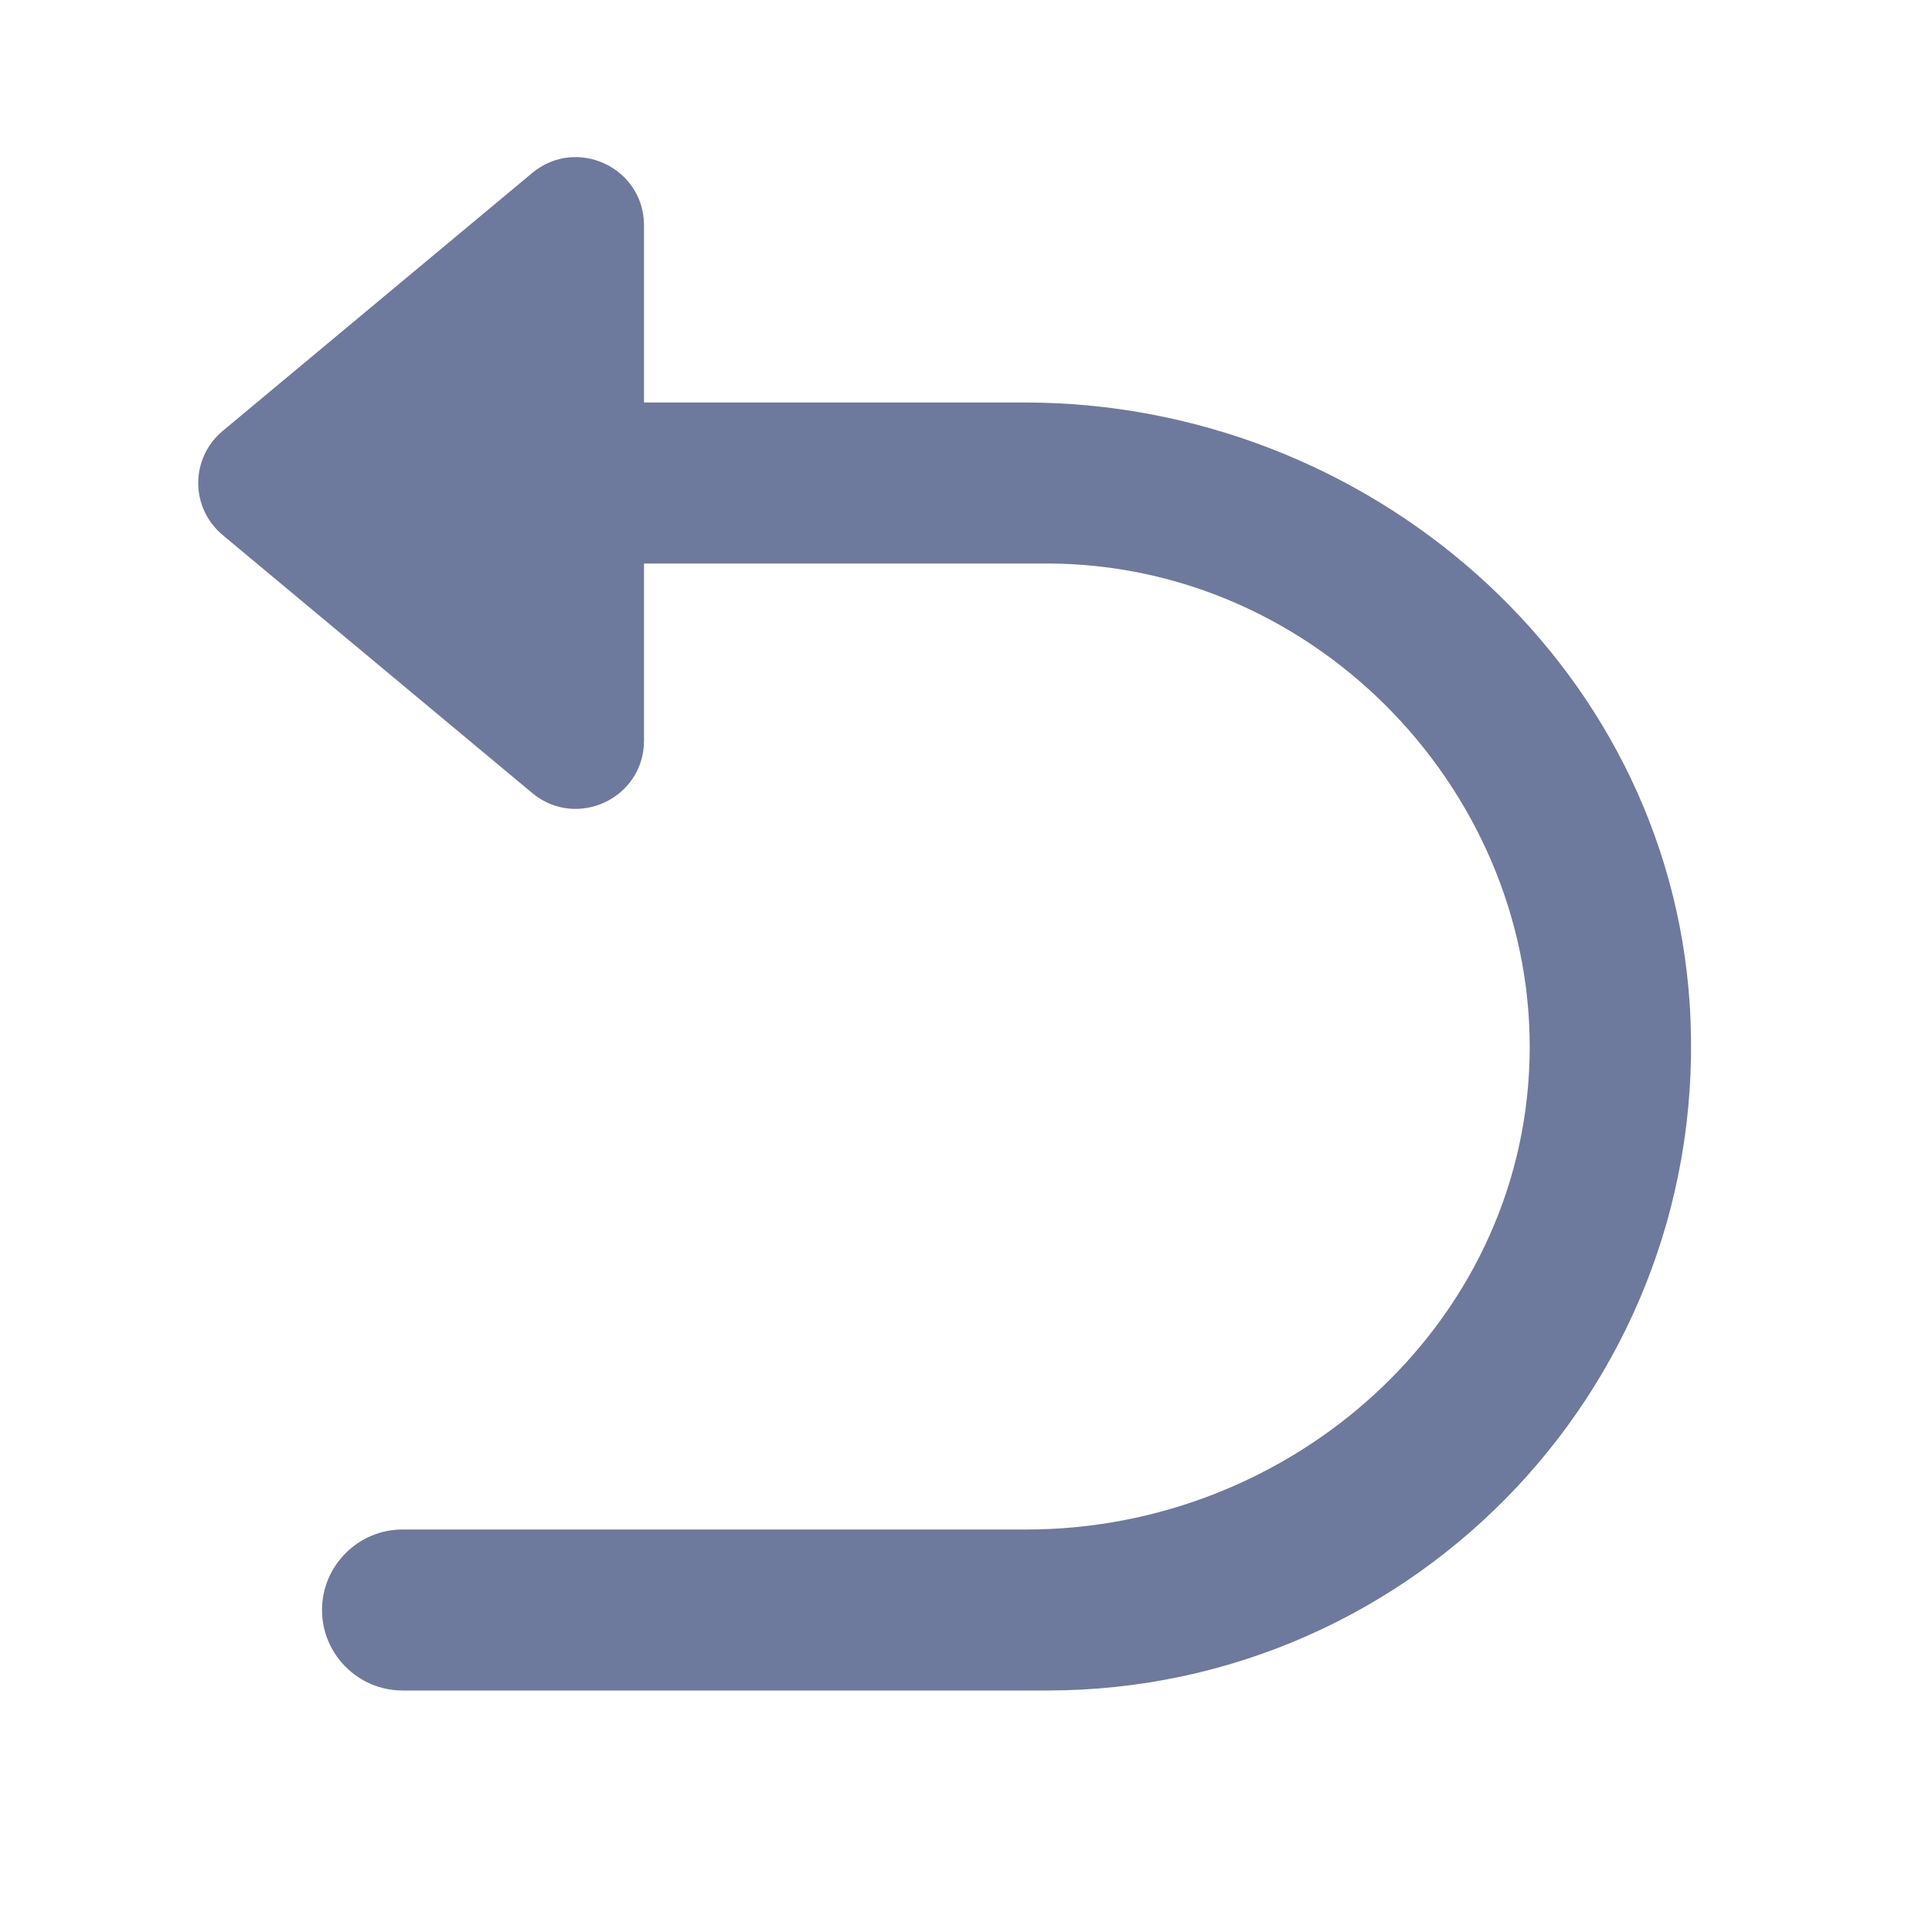
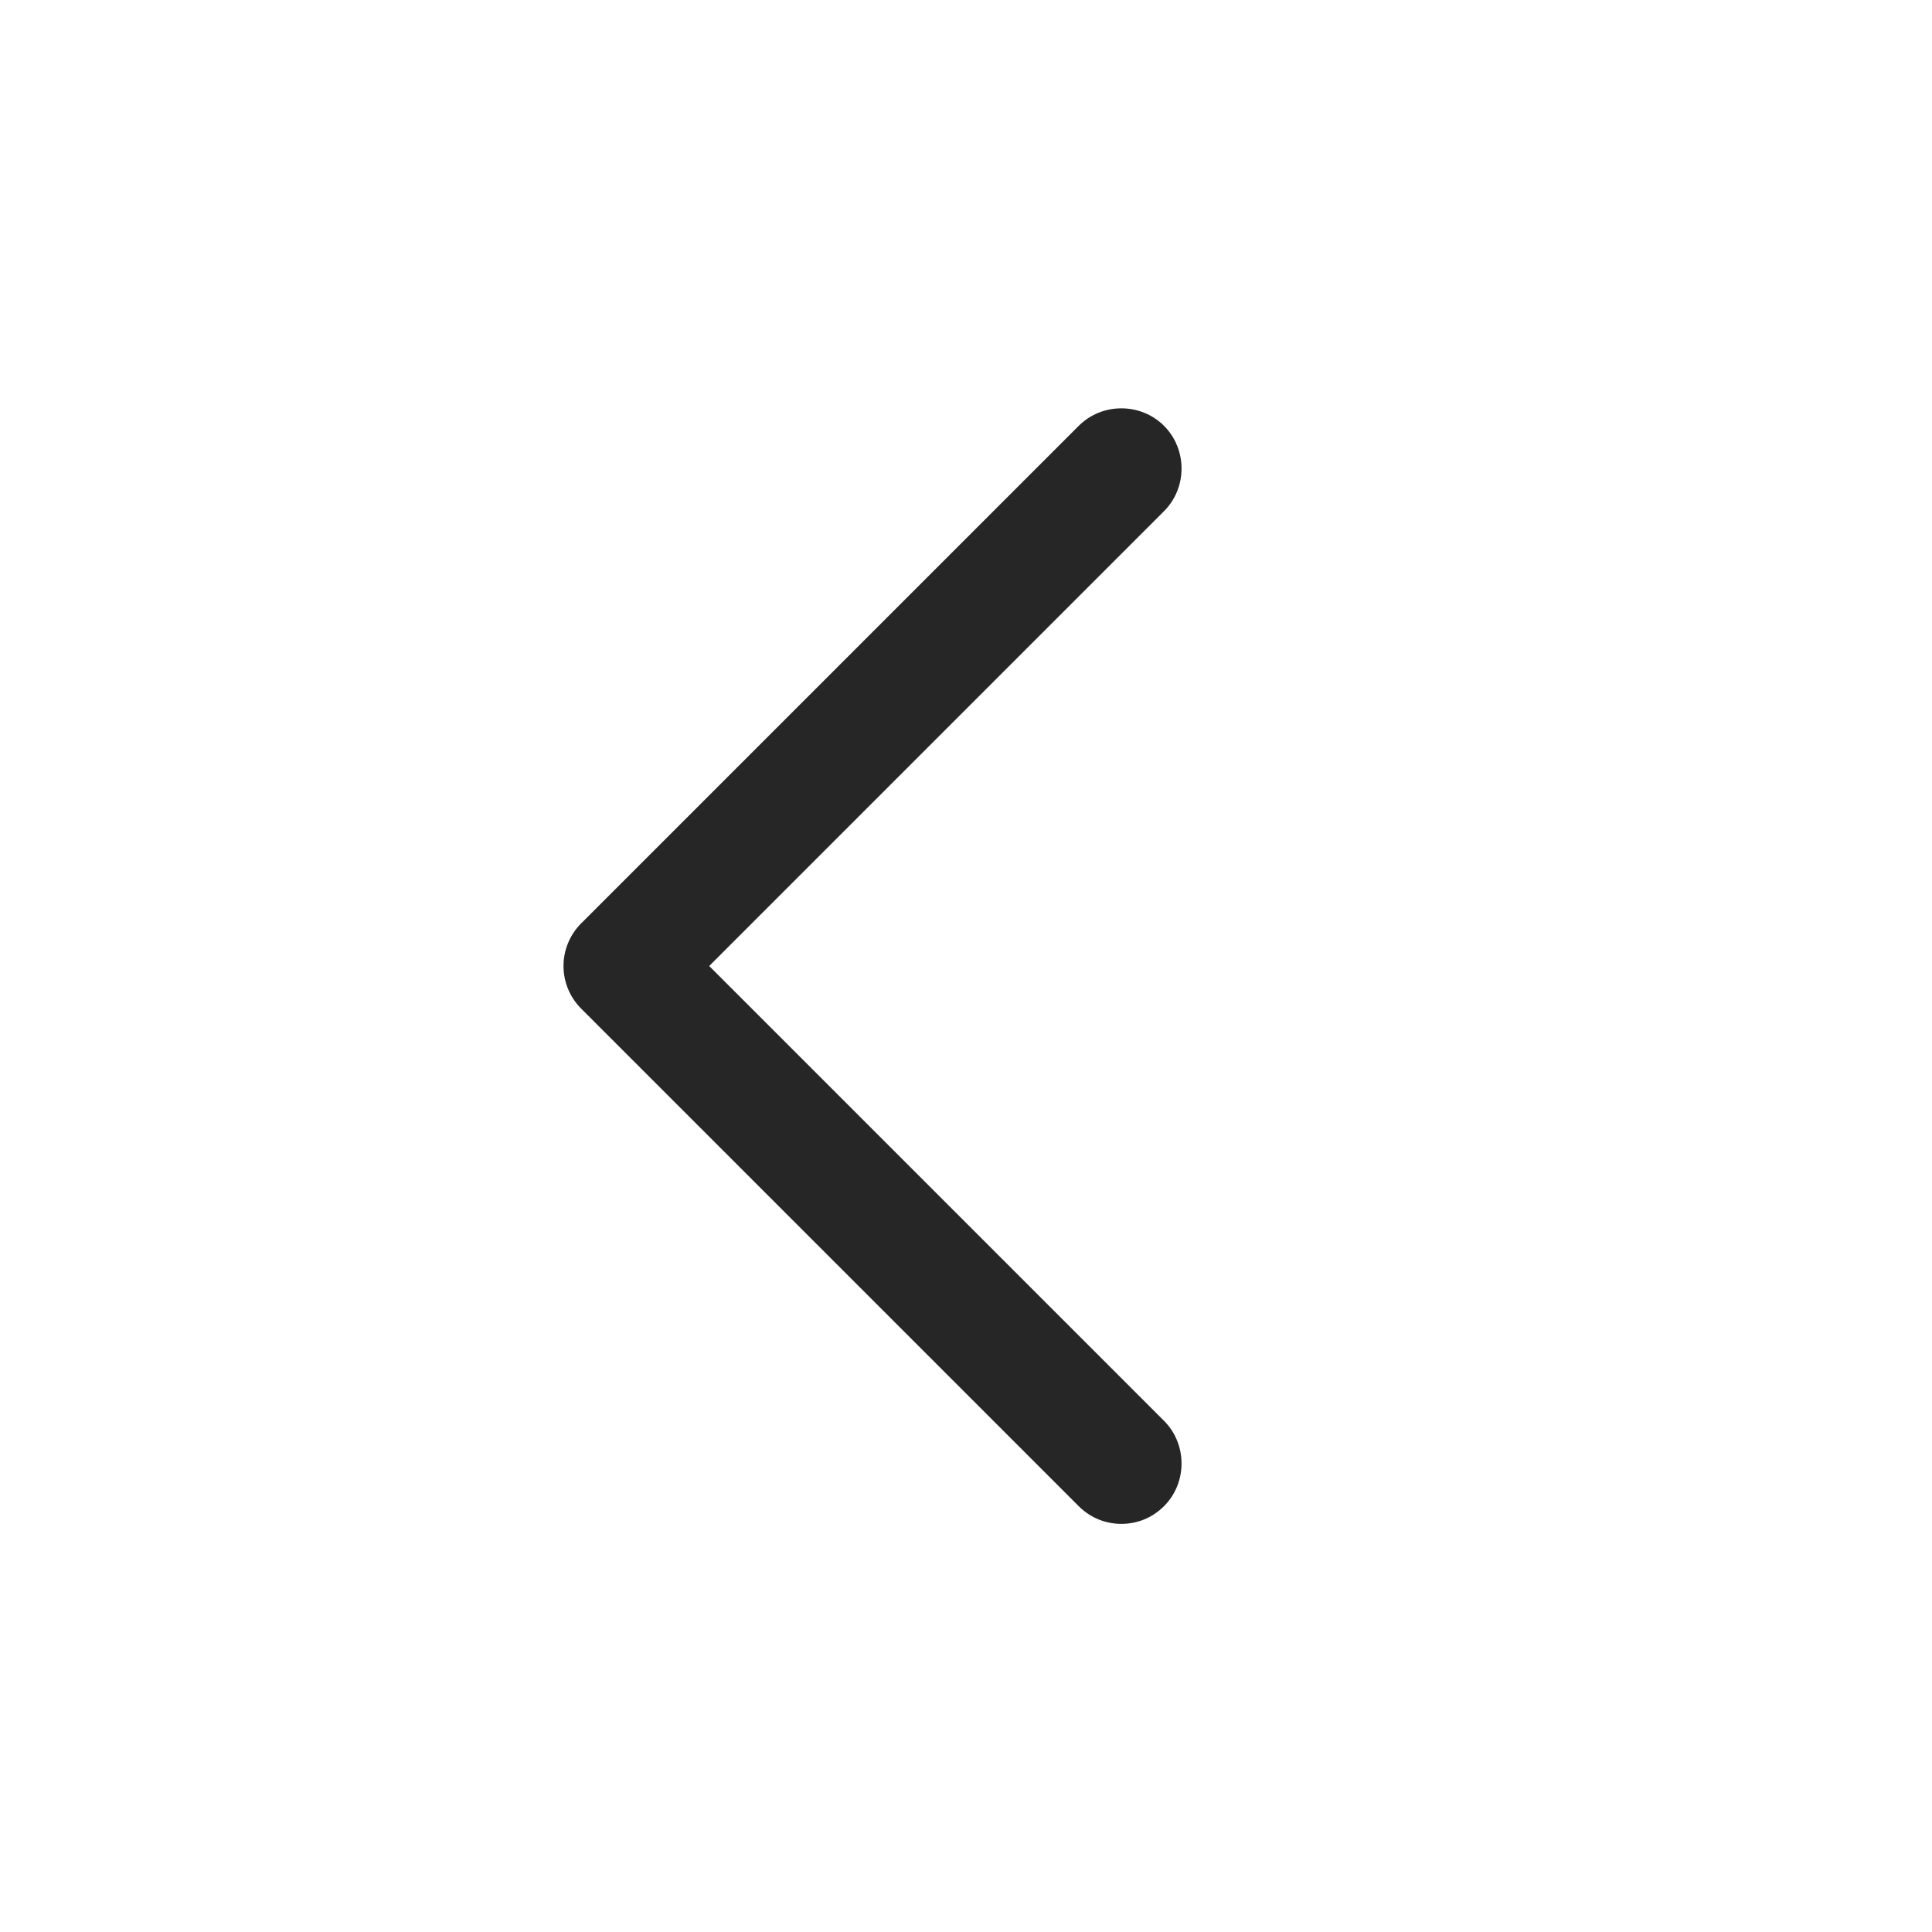
<svg xmlns="http://www.w3.org/2000/svg" width="24" height="24" viewBox="0 0 24 24" fill="none">
-   <path d="M8 7V9.2C8 9.92 7.16 10.31 6.61 9.85L2.77 6.65C2.36 6.31 2.36 5.69 2.77 5.35L6.61 2.15C7.16 1.69 8 2.08 8 2.8V5H12.73C16.99 5 20.71 8.22 20.99 12.47C21.29 17.13 17.6 21 13.01 21H5C4.45 21 4 20.55 4 20C4 19.45 4.45 19 5 19H12.75C16.04 19 18.9 16.47 19 13.18C19.1 9.89 16.38 7 13 7H8Z" fill="#6D7A9D" />
+   <path d="M13.93 18.93C13.74 18.93 13.55 18.86 13.4 18.71L7.22 12.53C7.08 12.39 7 12.2 7 12C7 11.8 7.08 11.61 7.22 11.47L13.4 5.29C13.69 5 14.17 5 14.46 5.29C14.75 5.58 14.75 6.06 14.46 6.35L8.81 12L14.46 17.65C14.75 17.94 14.75 18.42 14.46 18.71C14.31 18.86 14.12 18.93 13.93 18.93Z" fill="#262626" />
</svg>
